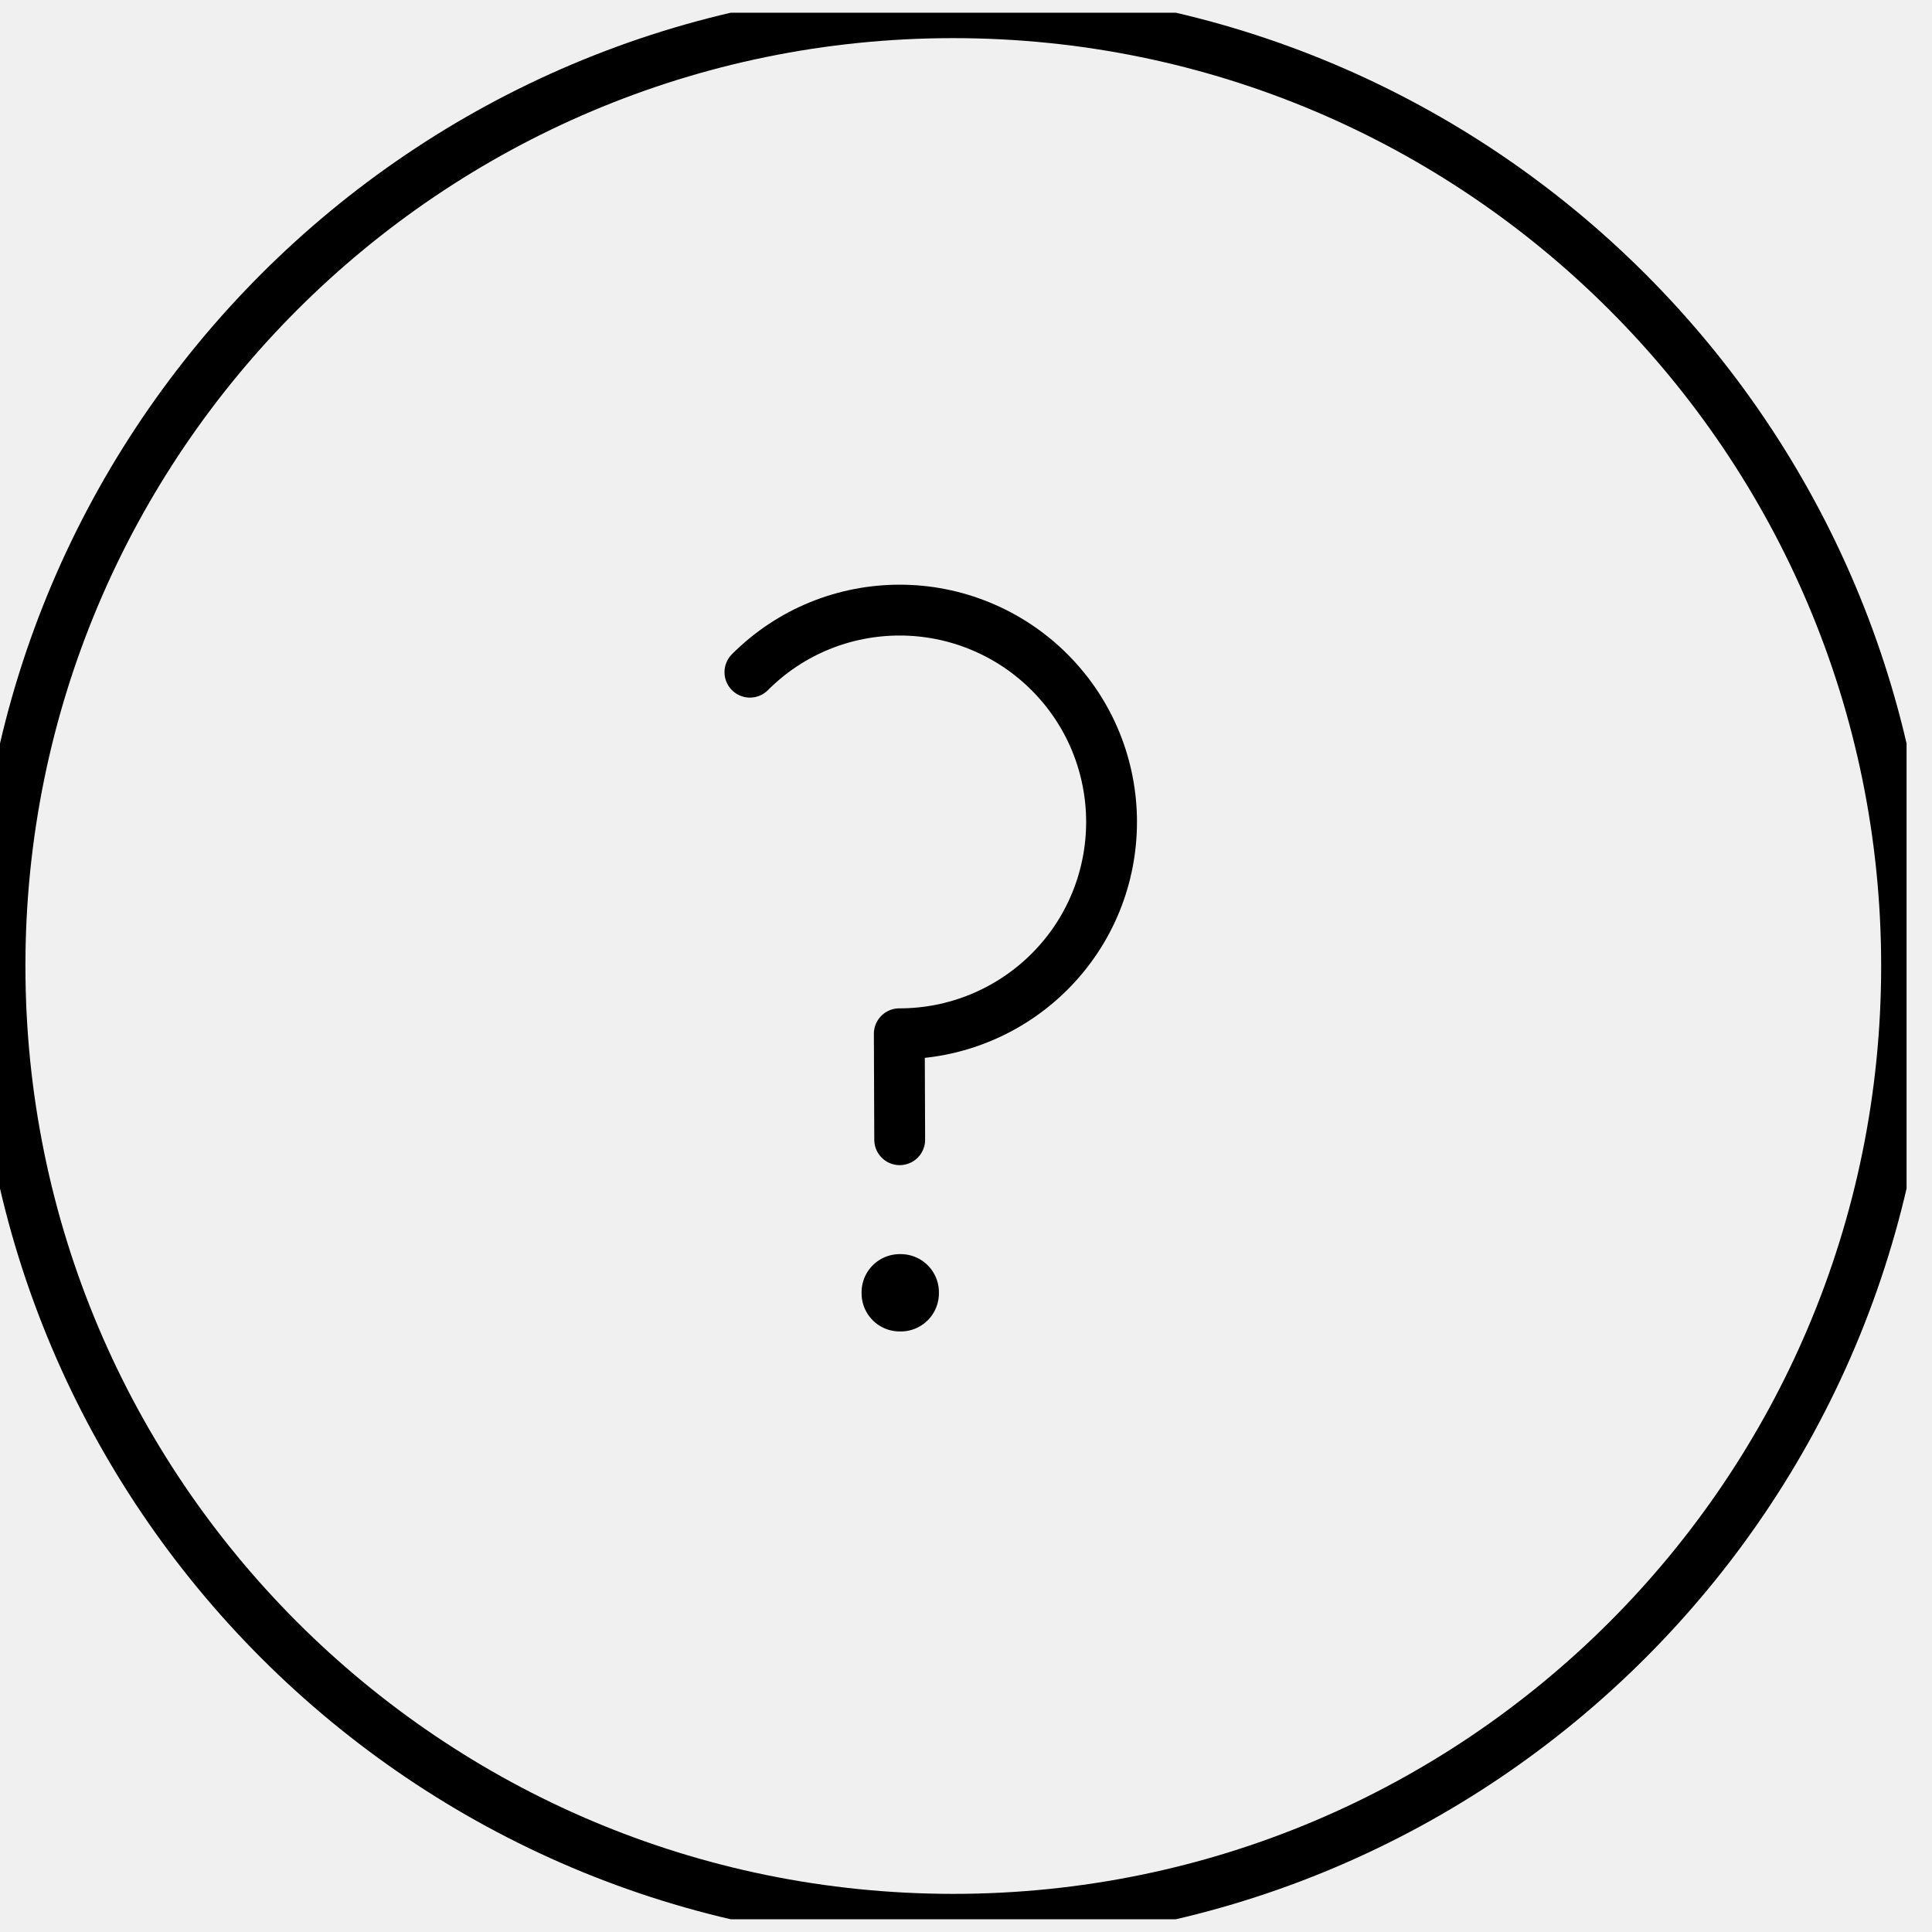
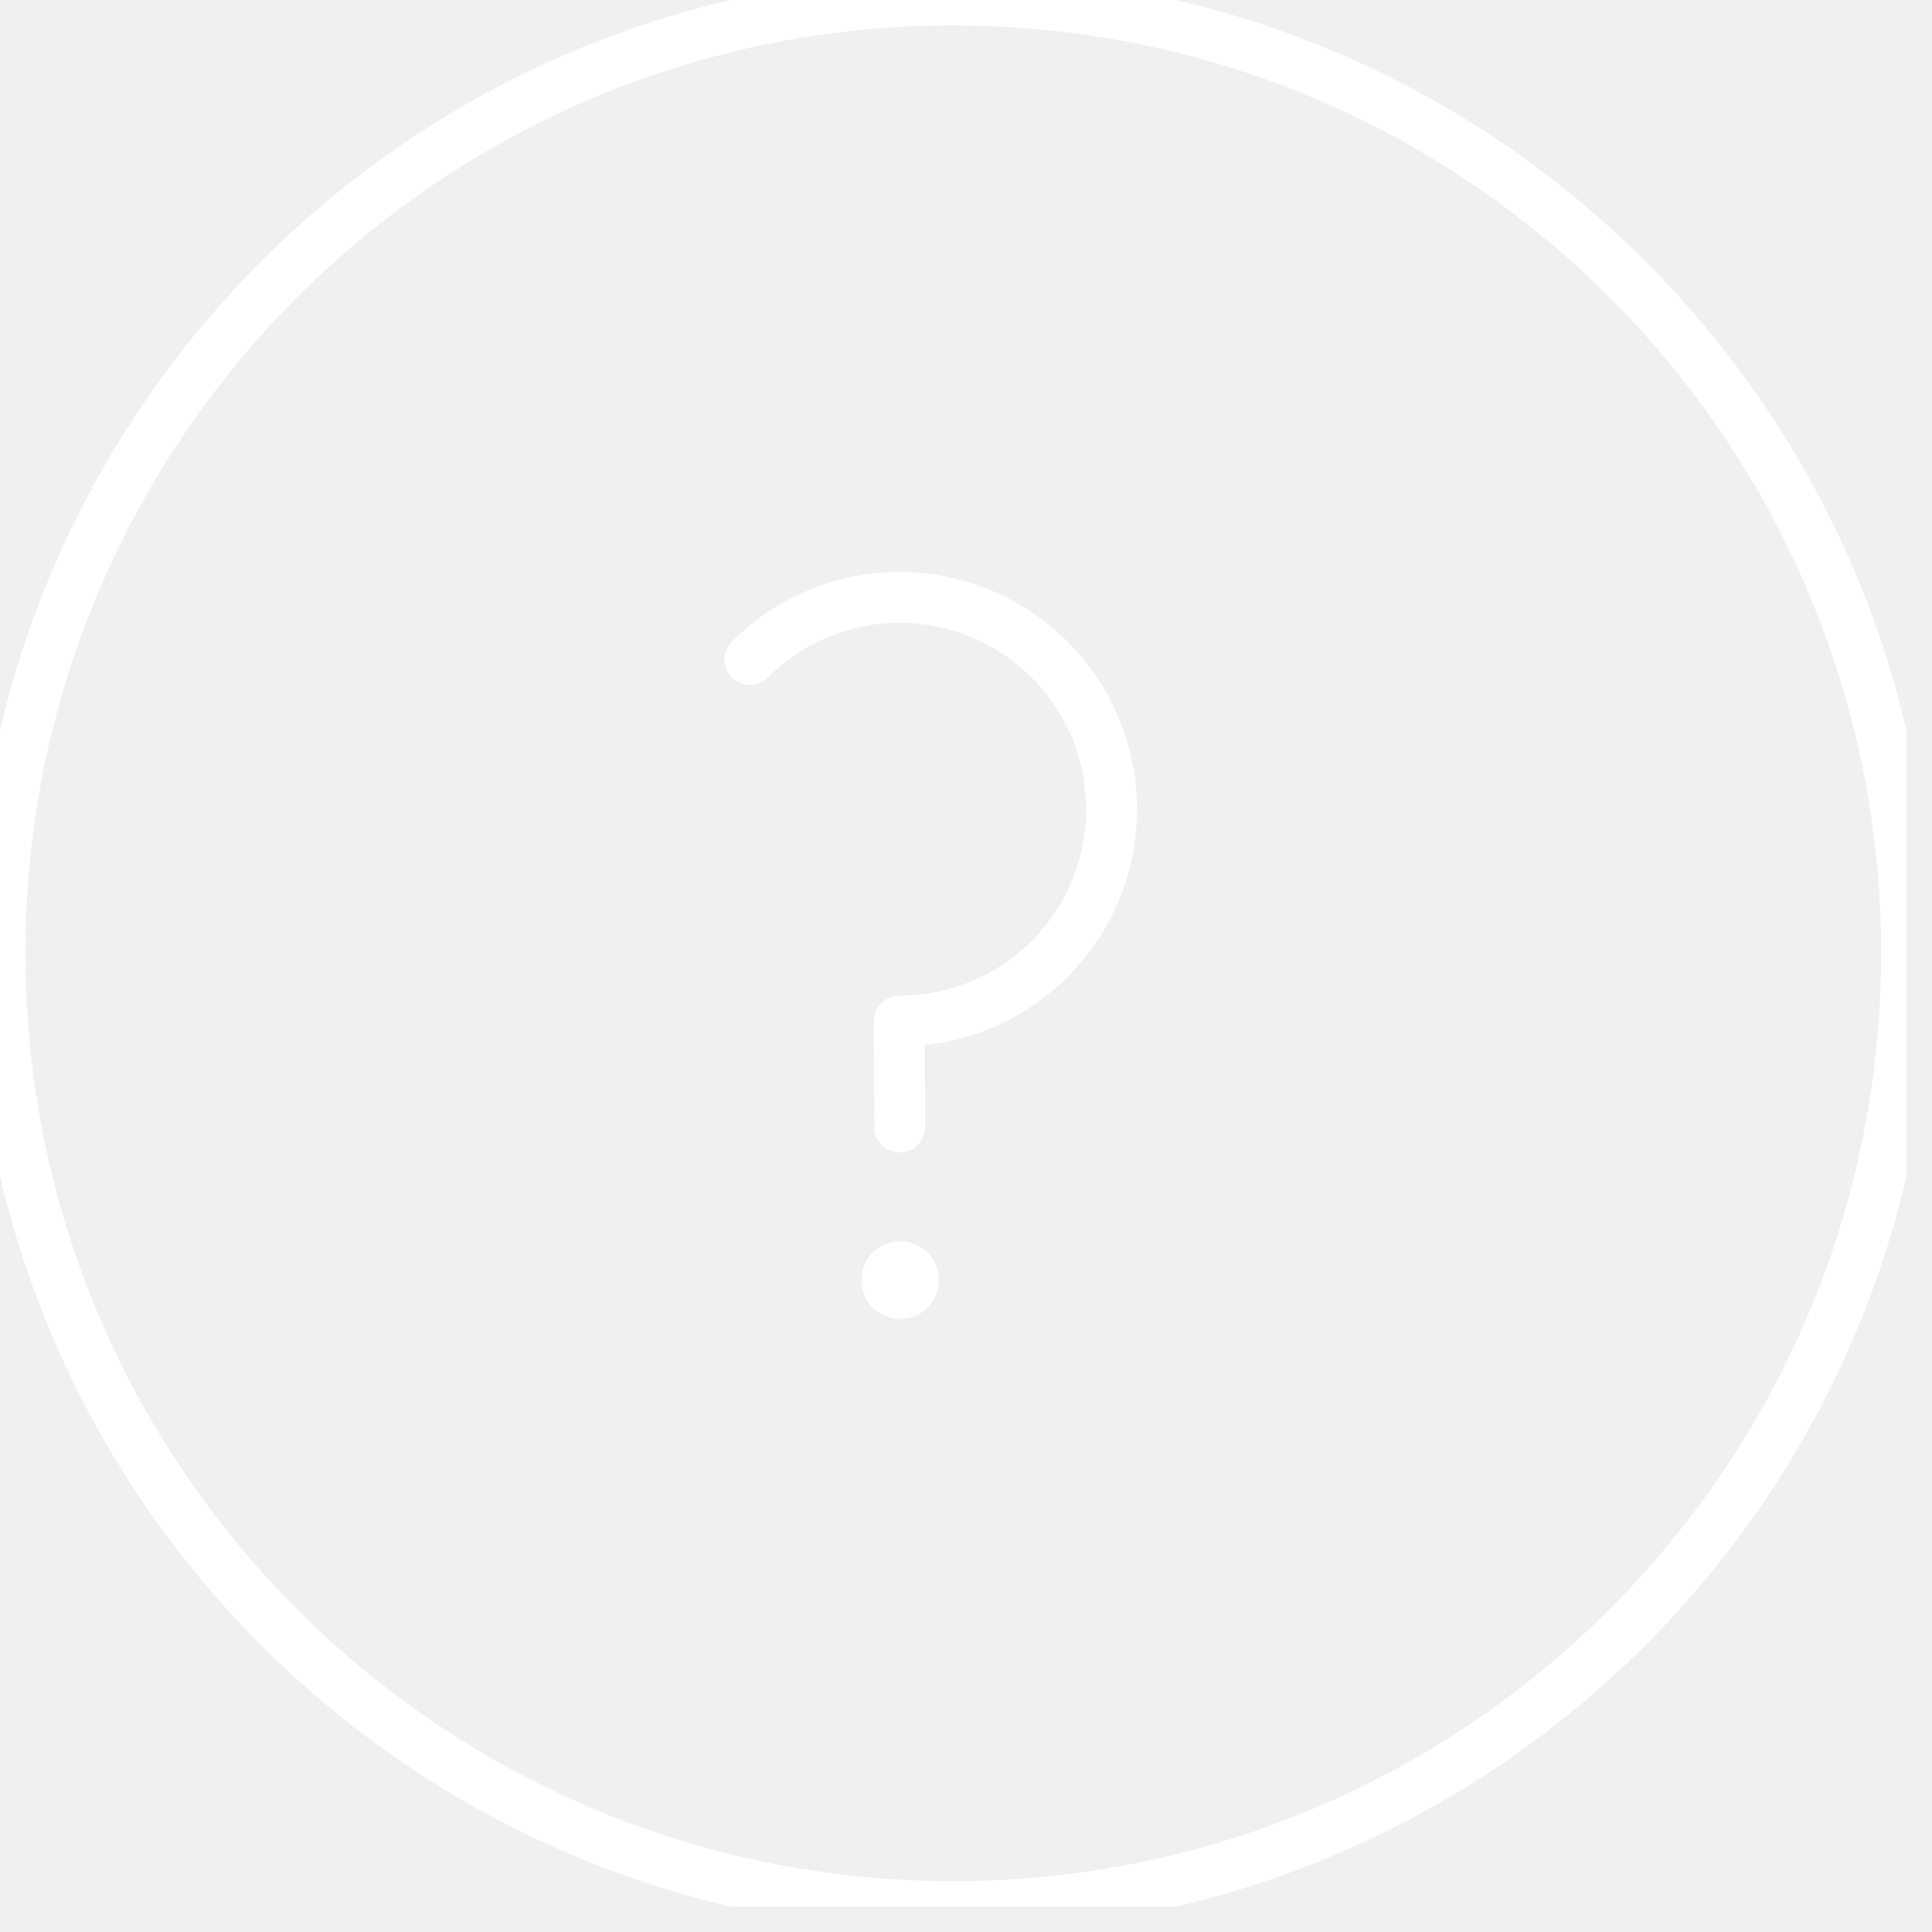
<svg xmlns="http://www.w3.org/2000/svg" width="38" height="38" viewBox="0 0 38 38" fill="none">
-   <g clip-path="url(#clip0_167_78)">
-     <path d="M18.75 37.75C29.105 37.75 37.5 29.355 37.5 19C37.5 8.645 29.105 0.25 18.75 0.25C8.395 0.25 0 8.645 0 19C0 29.355 8.395 37.75 18.75 37.75Z" stroke="black" stroke-linecap="round" stroke-linejoin="round" />
-     <path d="M17.696 25.417H17.717V25.438H17.696V25.417Z" stroke="black" stroke-width="1.5" stroke-linejoin="round" />
-     <path d="M14.75 13.221C15.562 12.408 16.625 12.002 17.688 12C18.236 11.999 18.779 12.106 19.286 12.316C19.793 12.525 20.254 12.833 20.642 13.221C21.454 14.033 21.863 15.1 21.863 16.167C21.863 17.233 21.456 18.3 20.642 19.113C20.254 19.5 19.793 19.808 19.286 20.017C18.779 20.227 18.236 20.334 17.688 20.333L17.696 22.417" stroke="black" stroke-linecap="round" stroke-linejoin="round" />
+   <g clip-path="url(#clip0_505_3709)">
+     <path d="M18.75 37.5C29.105 37.5 37.5 29.105 37.5 18.75C37.5 8.395 29.105 0 18.75 0C8.395 0 0 8.395 0 18.75C0 29.105 8.395 37.5 18.75 37.5Z" stroke="white" stroke-linecap="round" stroke-linejoin="round" />
+     <path d="M17.695 25.167H17.716V25.188H17.695V25.167Z" stroke="white" stroke-width="1.5" stroke-linejoin="round" />
+     <path d="M14.75 12.971C15.562 12.158 16.625 11.752 17.688 11.75C18.236 11.749 18.779 11.856 19.286 12.066C19.793 12.275 20.254 12.583 20.642 12.971C21.454 13.783 21.863 14.85 21.863 15.917C21.863 16.983 21.456 18.05 20.642 18.863C20.254 19.25 19.793 19.558 19.286 19.767C18.779 19.977 18.236 20.084 17.688 20.083L17.696 22.167" stroke="white" stroke-linecap="round" stroke-linejoin="round" />
  </g>
  <defs>
-     <clipPath id="clip0_167_78">
-       <rect width="37.5" height="37.5" fill="white" transform="translate(0 0.25)" />
+     <clipPath id="clip0_505_3709">
+       <rect width="37.5" height="37.5" fill="white" />
    </clipPath>
  </defs>
</svg>
